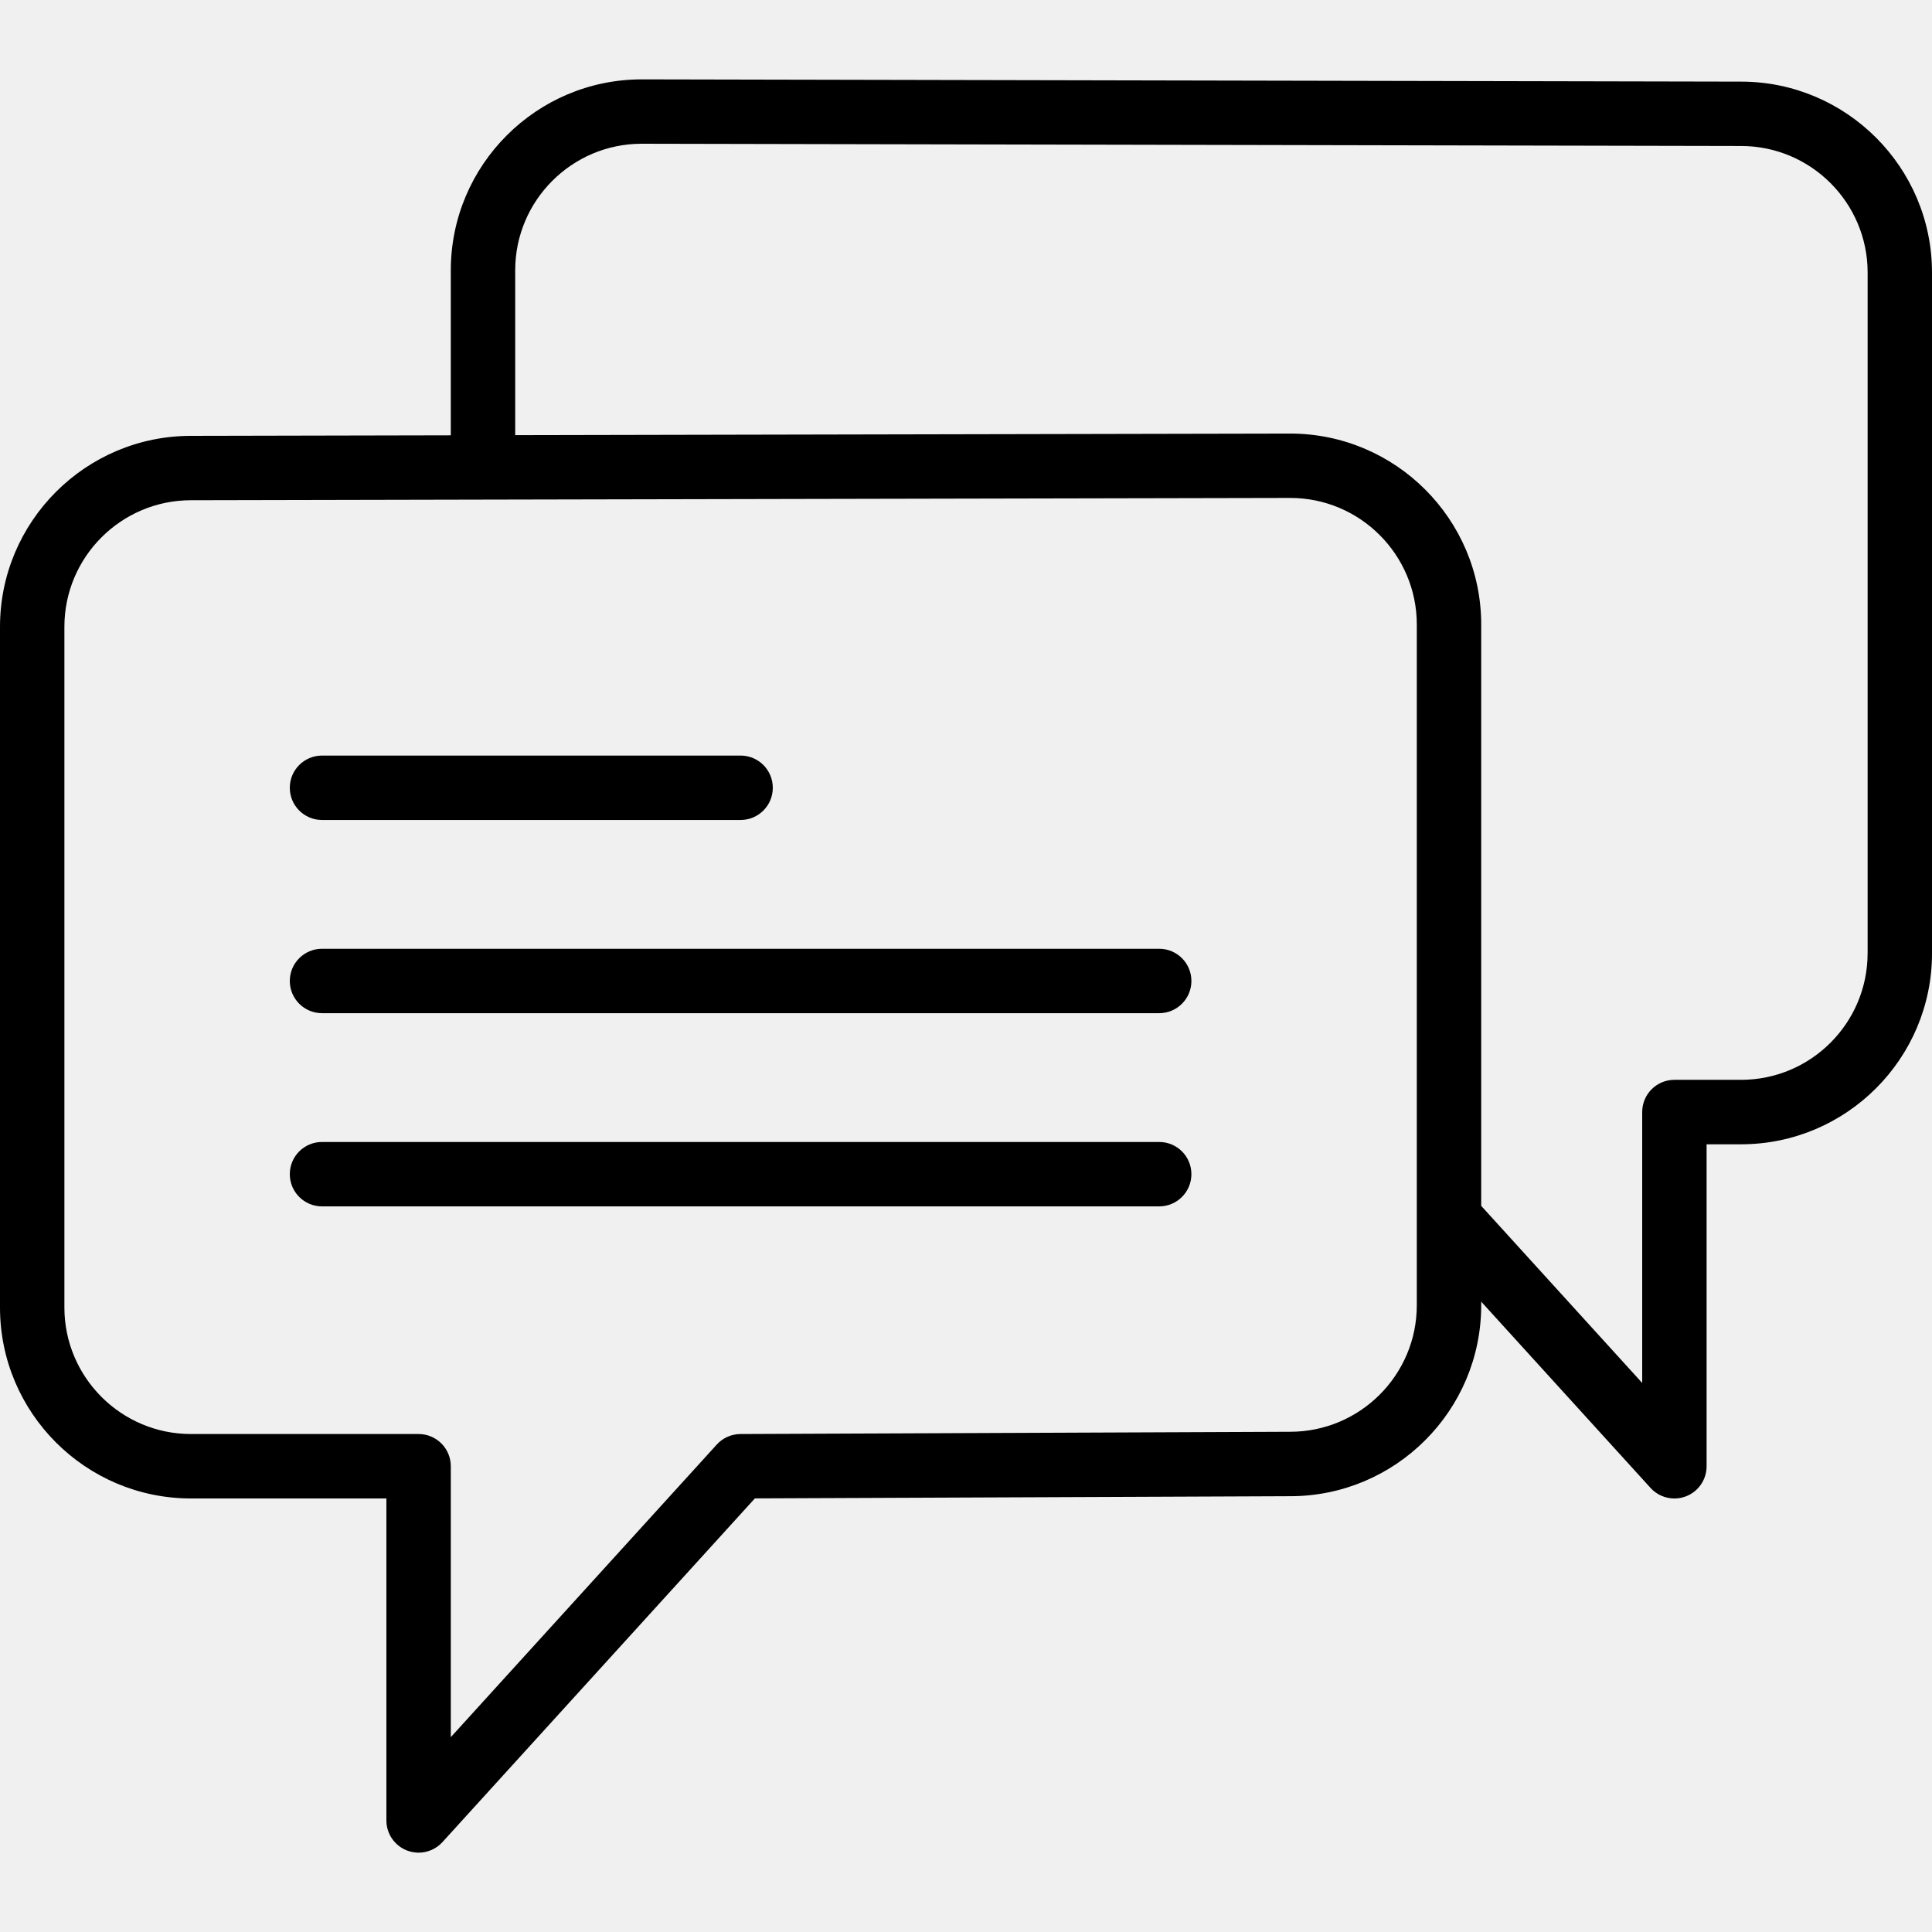
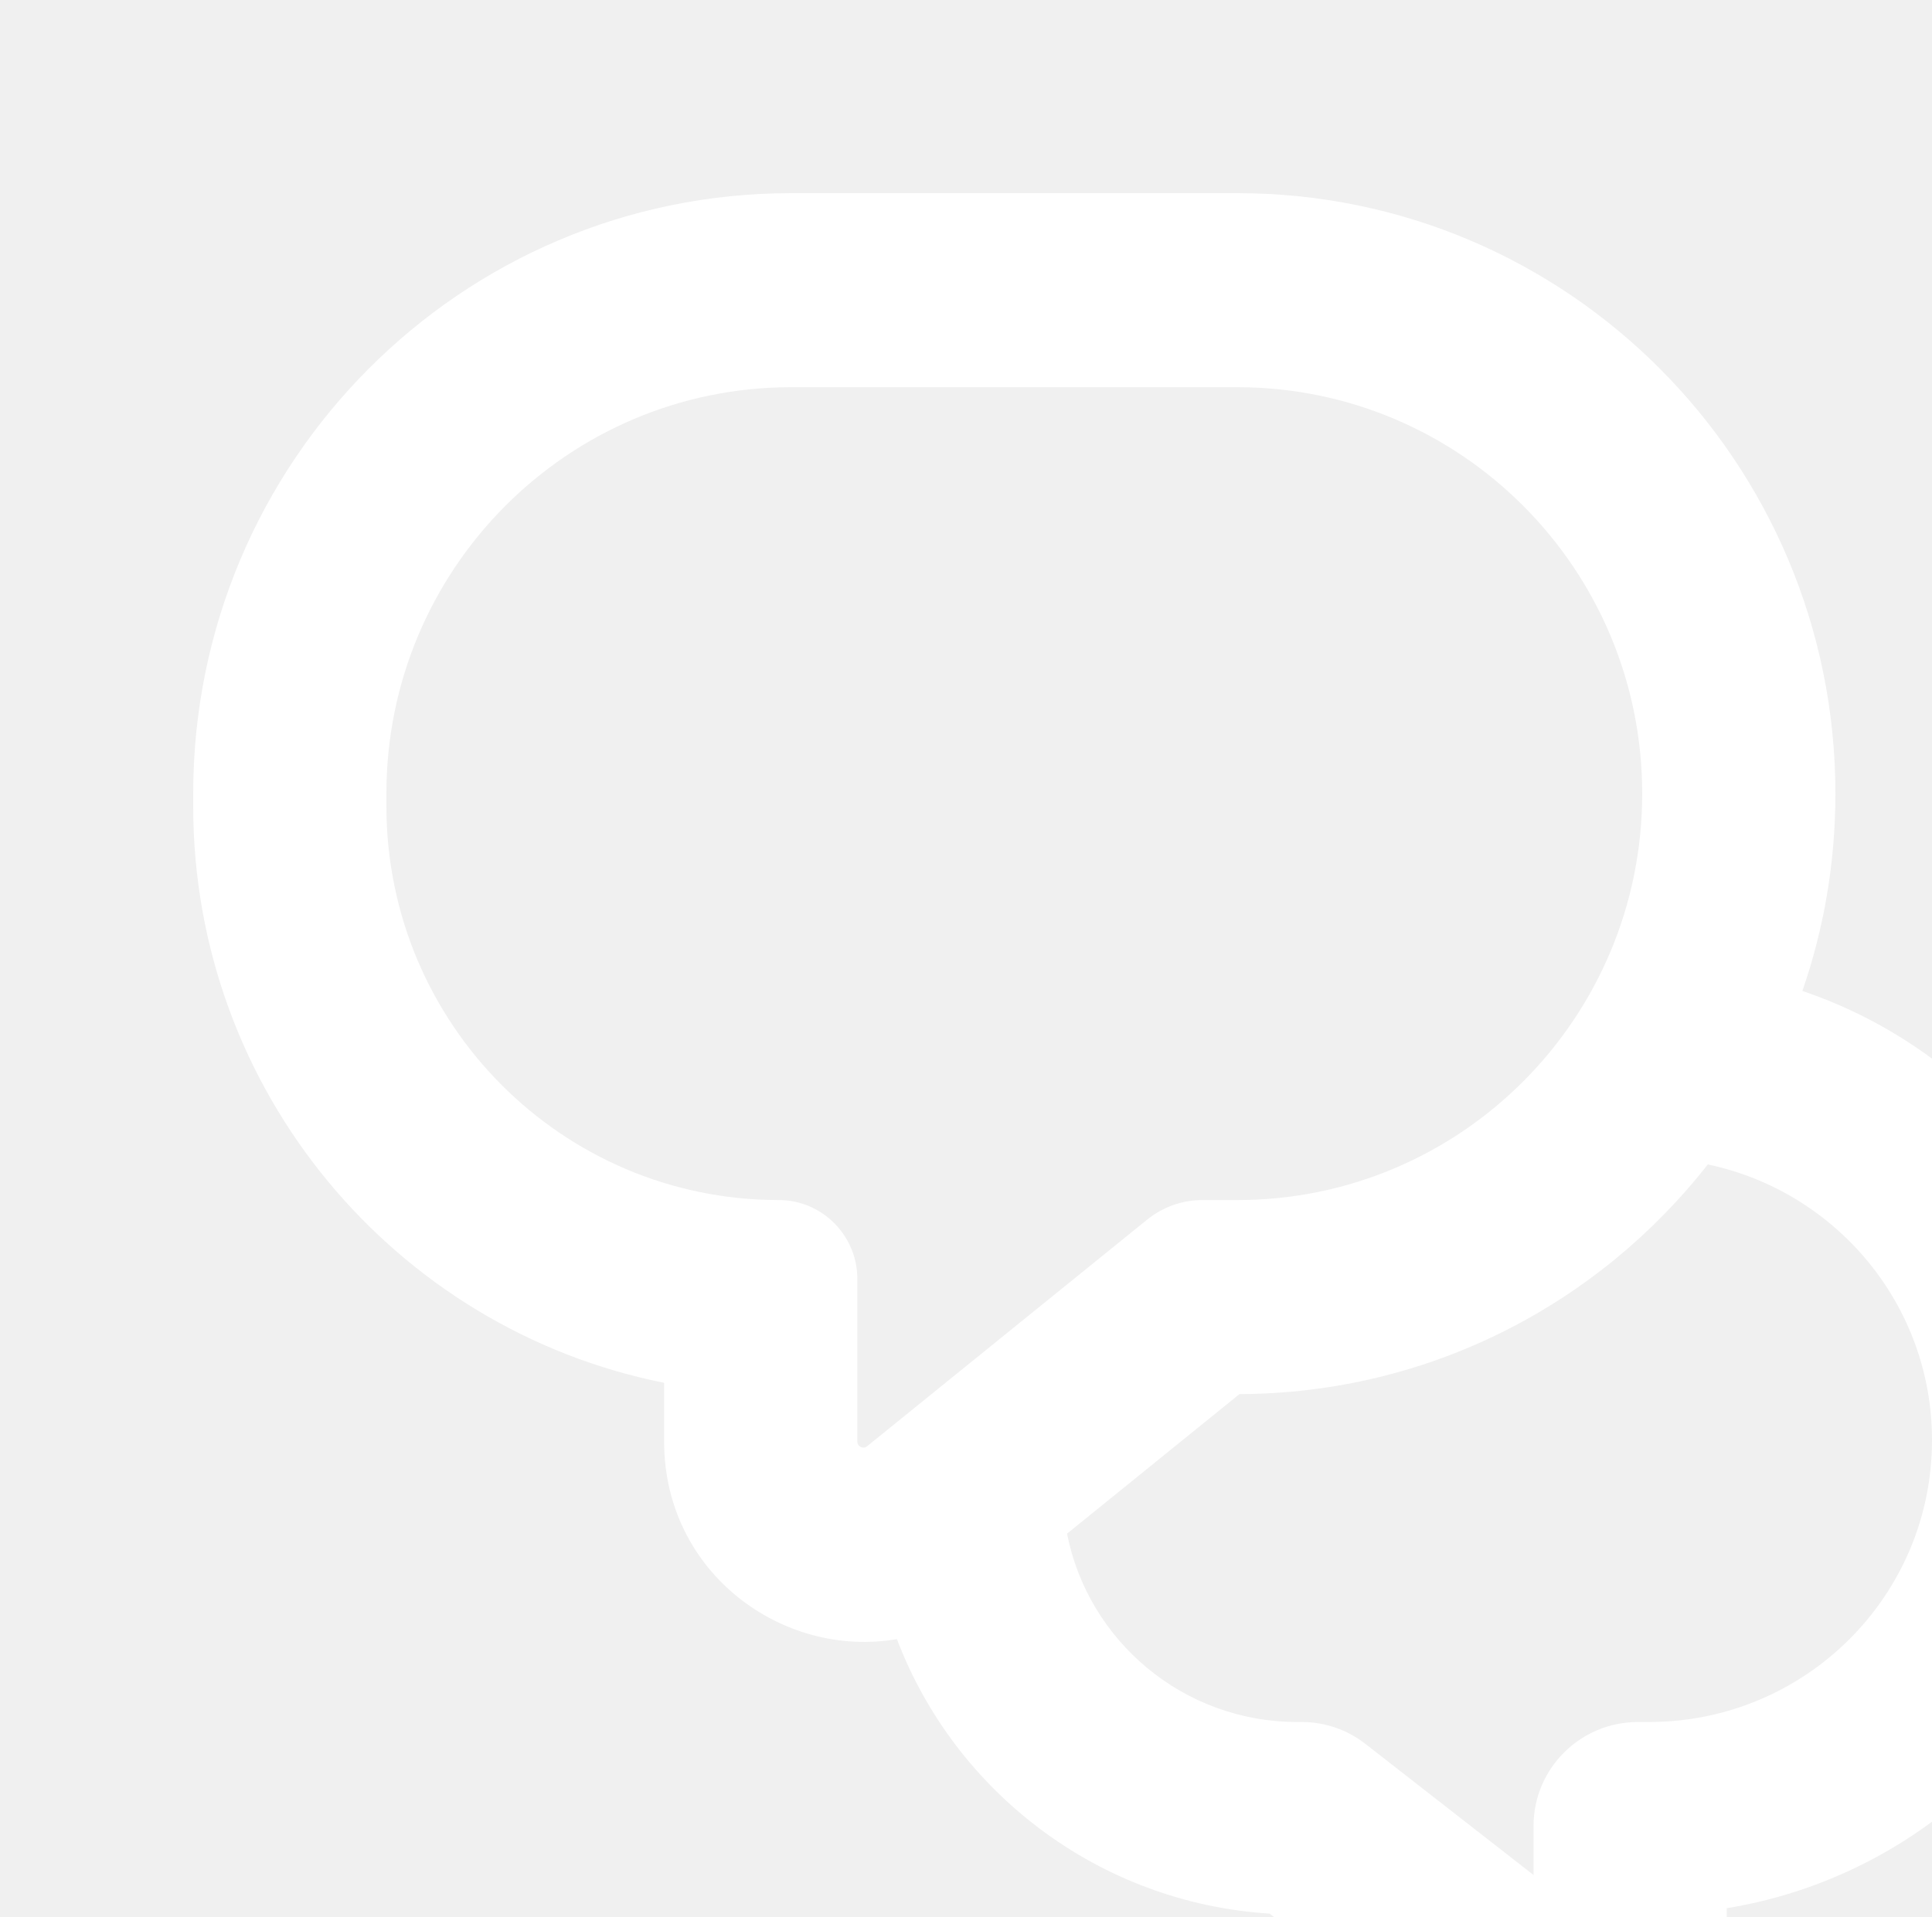
- <svg xmlns="http://www.w3.org/2000/svg" id="Capa_1" style="enable-background:new 0 0 60 60;" version="1.1" viewBox="0 0 60 60" xml:space="preserve">
-   <g>
-     <path d="M10,25.465h13c0.553,0,1-0.448,1-1s-0.447-1-1-1H10c-0.553,0-1,0.448-1,1S9.447,25.465,10,25.465z" />
-     <path d="M36,29.465H10c-0.553,0-1,0.448-1,1s0.447,1,1,1h26c0.553,0,1-0.448,1-1S36.553,29.465,36,29.465z" />
-     <path d="M36,35.465H10c-0.553,0-1,0.448-1,1s0.447,1,1,1h26c0.553,0,1-0.448,1-1S36.553,35.465,36,35.465z" />
-     <path d="M54.072,2.535L19.93,2.465c-3.27,0-5.93,2.66-5.93,5.93v5.124l-8.07,0.017c-3.27,0-5.93,2.66-5.93,5.93v21.141   c0,3.27,2.66,5.929,5.93,5.929H12v10c0,0.413,0.254,0.784,0.64,0.933c0.117,0.045,0.239,0.067,0.36,0.067   c0.276,0,0.547-0.115,0.74-0.327l9.704-10.675l16.626-0.068c3.27,0,5.93-2.66,5.93-5.929v-0.113l5.26,5.786   c0.193,0.212,0.464,0.327,0.74,0.327c0.121,0,0.243-0.022,0.36-0.067c0.386-0.149,0.64-0.52,0.64-0.933v-10h1.07   c3.27,0,5.93-2.66,5.93-5.929V8.465C60,5.196,57.341,2.536,54.072,2.535z M44,40.536c0,2.167-1.763,3.929-3.934,3.929l-17.07,0.07   c-0.28,0.001-0.548,0.12-0.736,0.327L14,53.949v-8.414c0-0.552-0.447-1-1-1H5.93c-2.167,0-3.93-1.763-3.93-3.929V19.465   c0-2.167,1.763-3.93,3.932-3.93l9.068-0.019c0,0,0,0,0,0c0.001,0,0.001,0,0.002,0l25.068-0.052c2.167,0,3.93,1.763,3.93,3.93   v18.441V40.536z M58,29.606c0,2.167-1.763,3.929-3.93,3.929H52c-0.553,0-1,0.448-1,1v8.414l-5-5.5V19.395   c0-3.27-2.66-5.93-5.932-5.93L16,13.514v-5.12c0-2.167,1.763-3.93,3.928-3.93l34.141,0.07c0.001,0,0.001,0,0.002,0   c2.167,0,3.93,1.763,3.93,3.93V29.606z" />
-   </g>
-   <g />
-   <g />
-   <g />
-   <g />
-   <g />
-   <g />
-   <g />
-   <g />
-   <g />
-   <g />
-   <g />
-   <g />
-   <g />
-   <g />
-   <g />
+ <svg xmlns="http://www.w3.org/2000/svg" fill="currentColor">
+   <path fill-rule="evenodd" clip-rule="evenodd" d="M9.285 16.971C8.104 17.174 6.875 16.287 6.875 14.925V14.317C4.095 13.763 2 11.3 2 8.346V8.217C2 4.783 4.772 2 8.19 2H12.809C16.228 2 19 4.783 19 8.217C19 8.933 18.88 9.62 18.658 10.26C20.602 10.918 22 12.752 22 14.911C22 17.351 20.215 19.375 17.875 19.757V20.566C17.875 21.759 16.496 22.429 15.553 21.693L13.143 19.813C11.374 19.701 9.886 18.553 9.285 16.971ZM17.679 12.056C16.55 13.499 14.798 14.427 12.831 14.434L11.046 15.879C11.265 16.99 12.248 17.829 13.429 17.829H13.476C13.715 17.829 13.947 17.909 14.135 18.056L15.875 19.413V18.906C15.875 18.311 16.359 17.829 16.956 17.829H17.071C18.689 17.829 20 16.523 20 14.911C20 13.507 19.005 12.335 17.679 12.056ZM12.446 12.425C12.238 12.425 12.037 12.497 11.875 12.628L8.976 14.974C8.936 15.007 8.875 14.978 8.875 14.925V13.241C8.875 13.149 8.86 13.06 8.832 12.978C8.791 12.86 8.725 12.754 8.639 12.667C8.492 12.518 8.288 12.425 8.062 12.425C5.819 12.425 4 10.599 4 8.346V8.217C4 5.893 5.876 4.009 8.19 4.009H12.809C15.124 4.009 17 5.893 17 8.217C17 10.541 15.124 12.425 12.809 12.425H12.446Z" fill="white" />
</svg>
